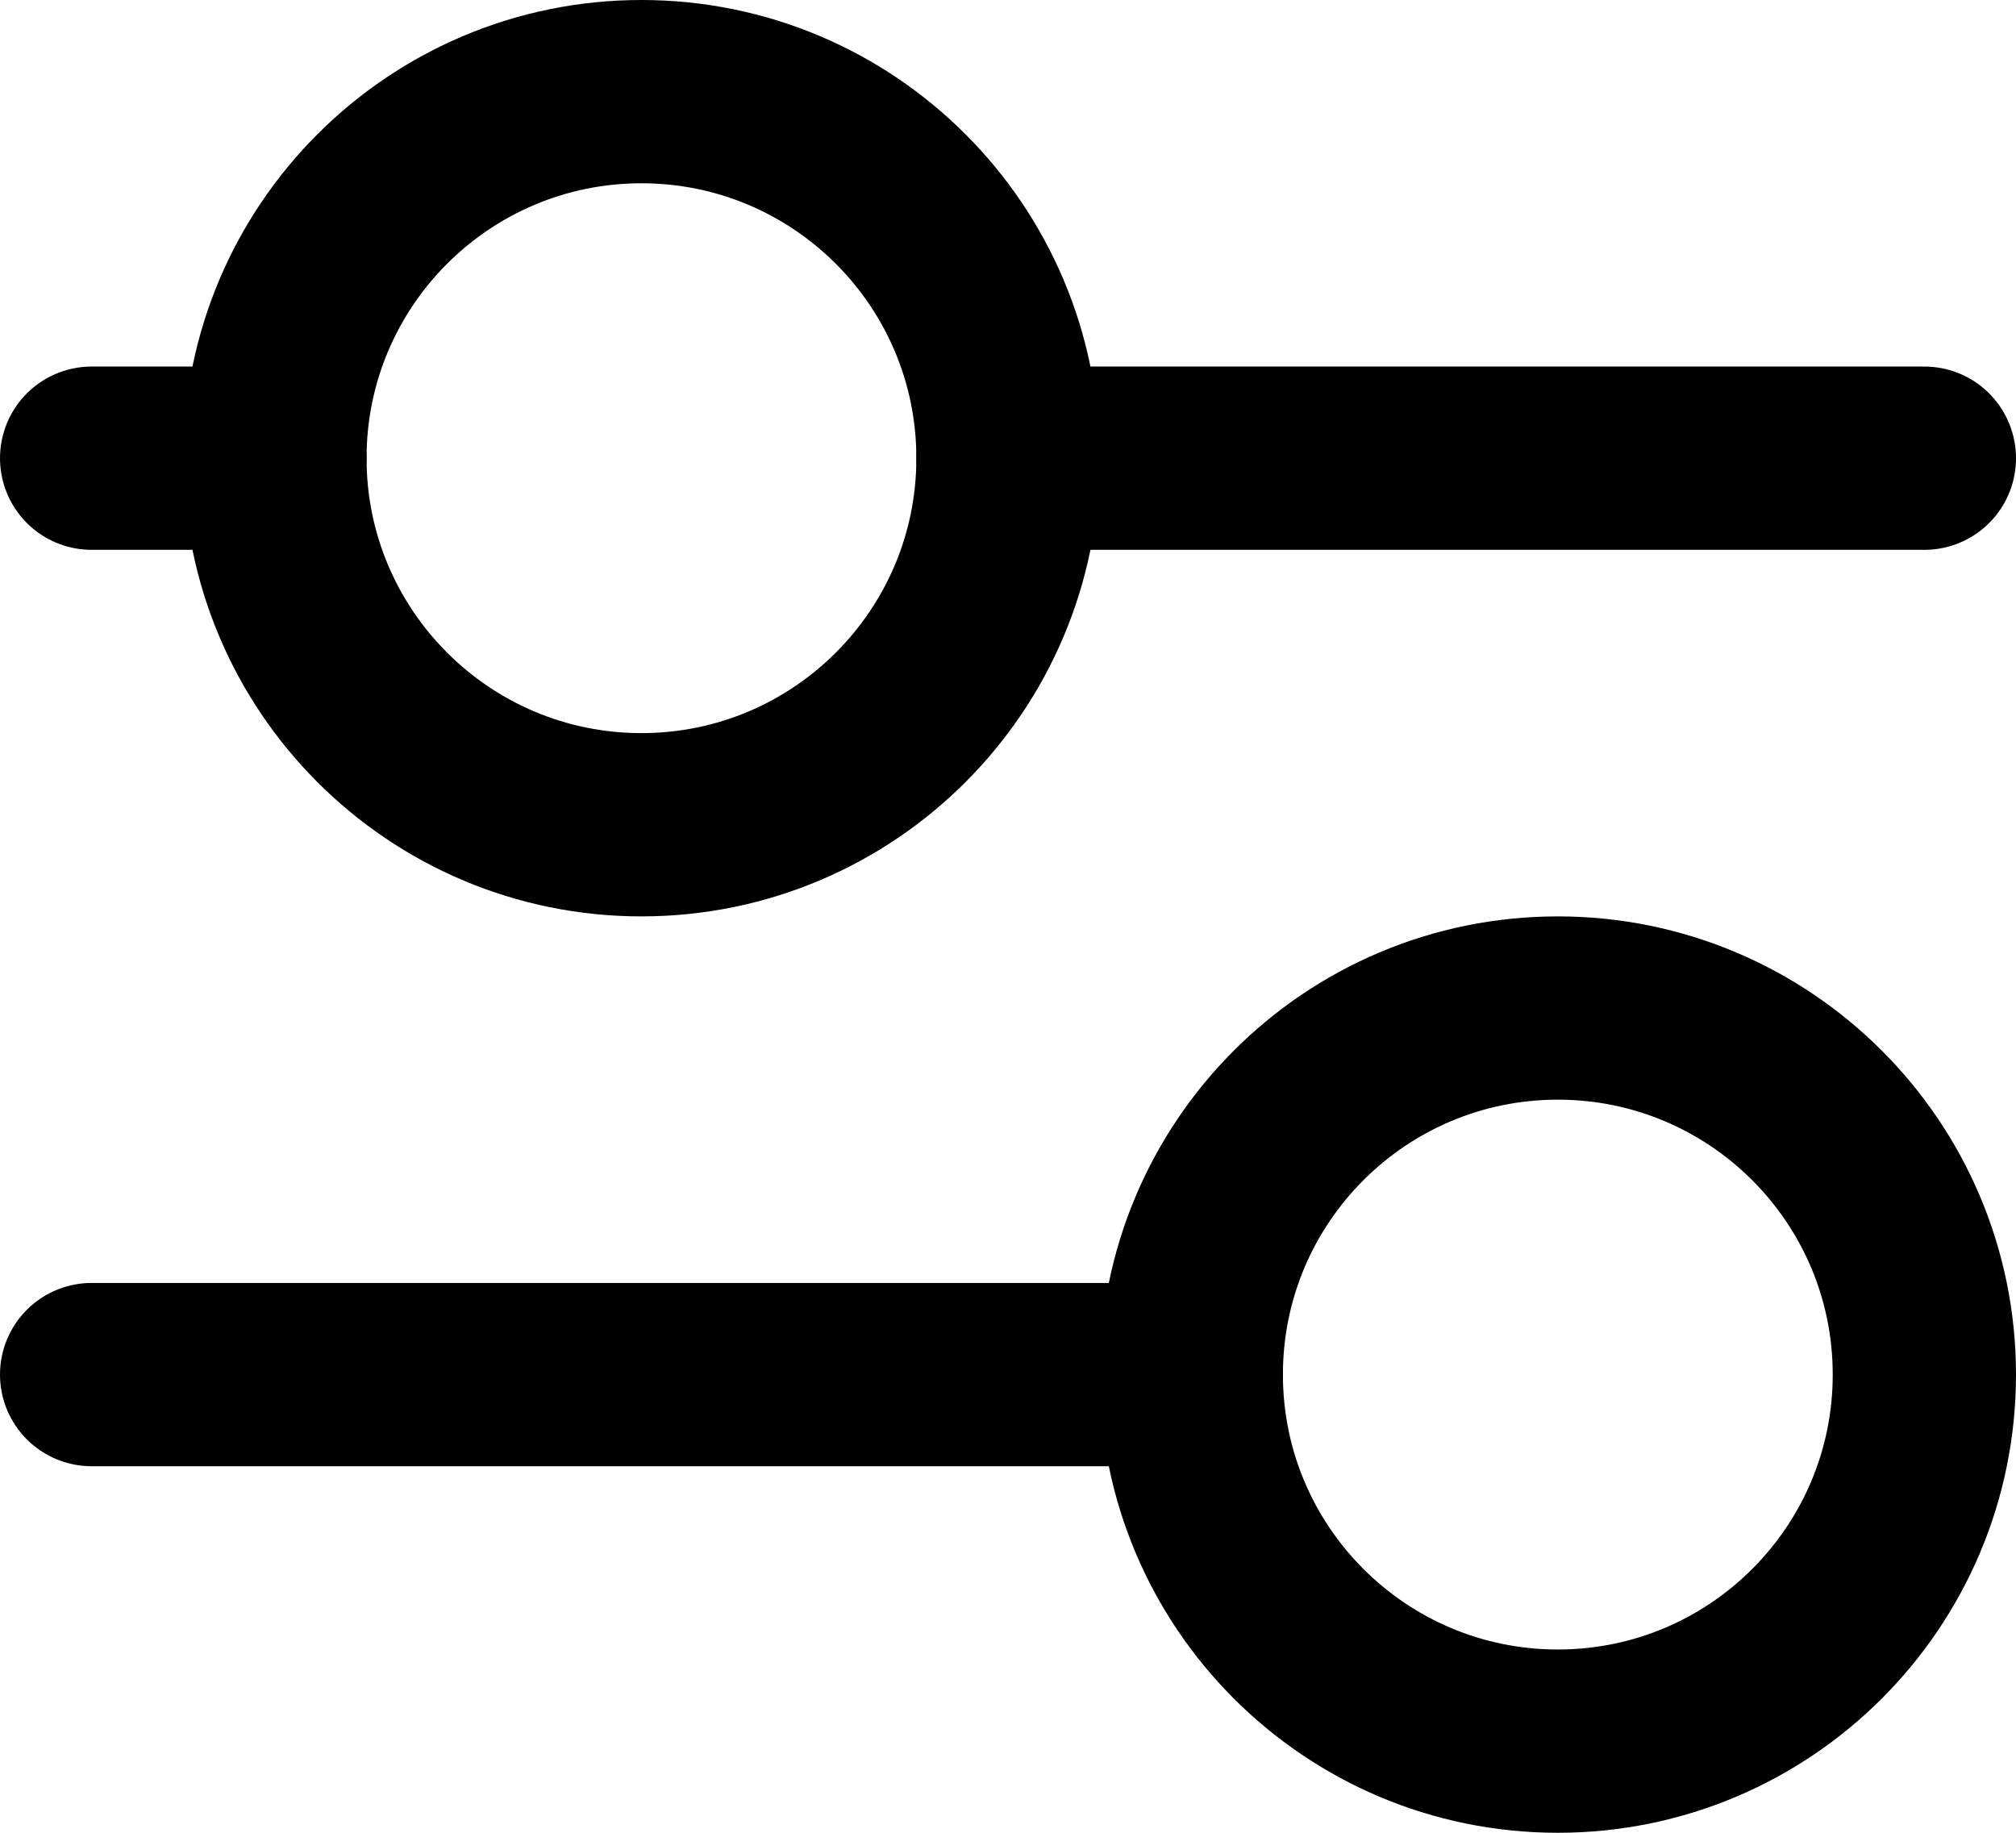
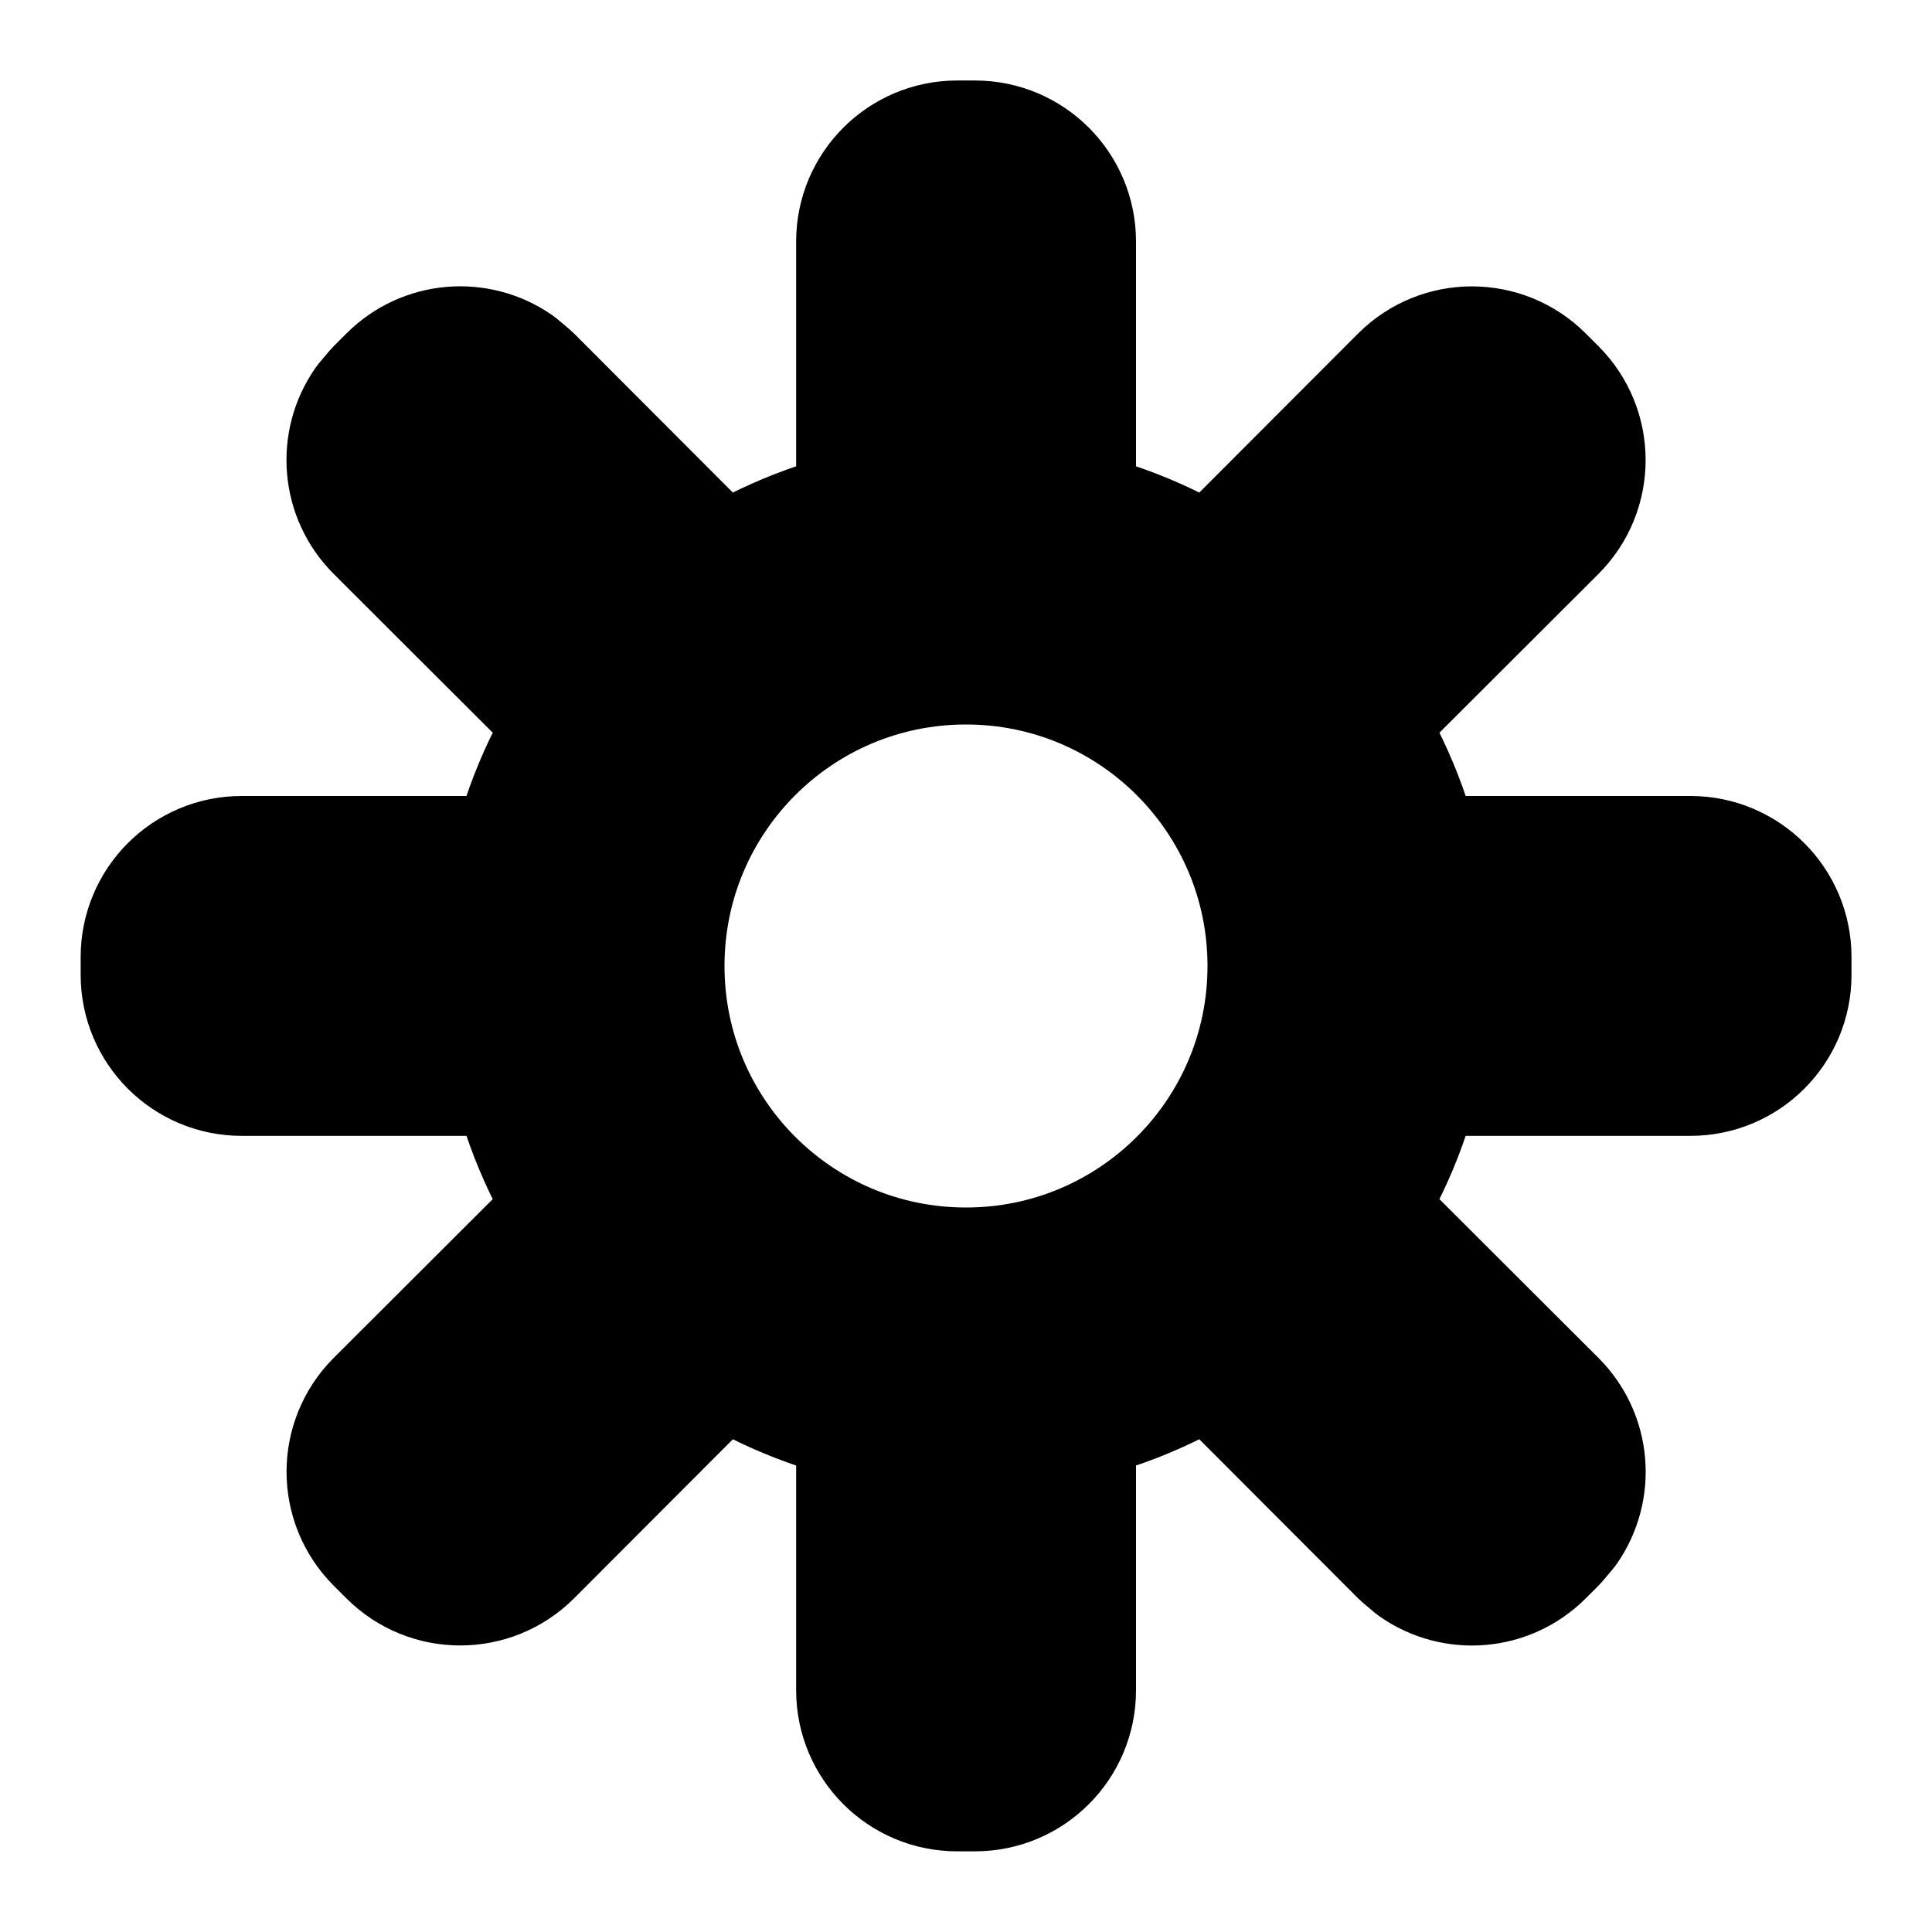
- <svg xmlns="http://www.w3.org/2000/svg" height="10" viewBox="0 0 11 10" width="11">
-   <g fill="none" fill-rule="evenodd" stroke="#000">
-     <g stroke-linecap="round" stroke-linejoin="round">
-       <path d="m10.5 2.5h-5" />
-       <path d="m1.5 2.5h-1" />
-       <path d="m6.5 7.5h-6" />
-     </g>
-     <circle cx="3.5" cy="2.5" r="2" />
-     <circle cx="8.5" cy="7.5" r="2" />
-   </g>
+ <svg xmlns="http://www.w3.org/2000/svg" height="12" viewBox="0 0 12 12" width="12">
+   <path d="m6.056 1c.276 0 .5.224.5.5l0 1.778c.355.072.685.212.977.405l1.256-1.258c.195-.195.512-.195.707 0l.079.079c.195.195.195.512 0 .707l-1.258 1.256c.193.292.333.622.405.977l1.778 0c.276 0 .5.224.5.5v.111c0 .276-.224.5-.5.5l-1.778 0c-.072.355-.212.685-.405.977l1.258 1.256c.174.174.193.443.058.638l-.058.069-.079.079c-.174.174-.443.193-.638.058l-.069-.058-1.256-1.258c-.292.193-.622.333-.977.405l-0 1.778c0 .276-.224.5-.5.5h-.111c-.276 0-.5-.224-.5-.5l-0-1.778c-.355-.072-.685-.212-.977-.405l-1.256 1.258c-.195.195-.512.195-.707 0l-.079-.079c-.195-.195-.195-.512 0-.707l1.258-1.256c-.193-.292-.333-.622-.405-.977l-1.778-0c-.276 0-.5-.224-.5-.5v-.111c0-.276.224-.5.5-.5l1.778-0c.072-.355.212-.685.405-.977l-1.258-1.256c-.174-.174-.193-.443-.058-.638l.058-.069.079-.079c.174-.174.443-.193.638-.058l.069.058 1.256 1.258c.292-.193.622-.333.977-.405l0-1.778c0-.276.224-.5.5-.5zm-.056 3c-1.105 0-2 .895-2 2s.895 2 2 2 2-.895 2-2-.895-2-2-2z" fill-rule="evenodd" stroke="#000" stroke-linecap="square" stroke-linejoin="round" />
</svg>
